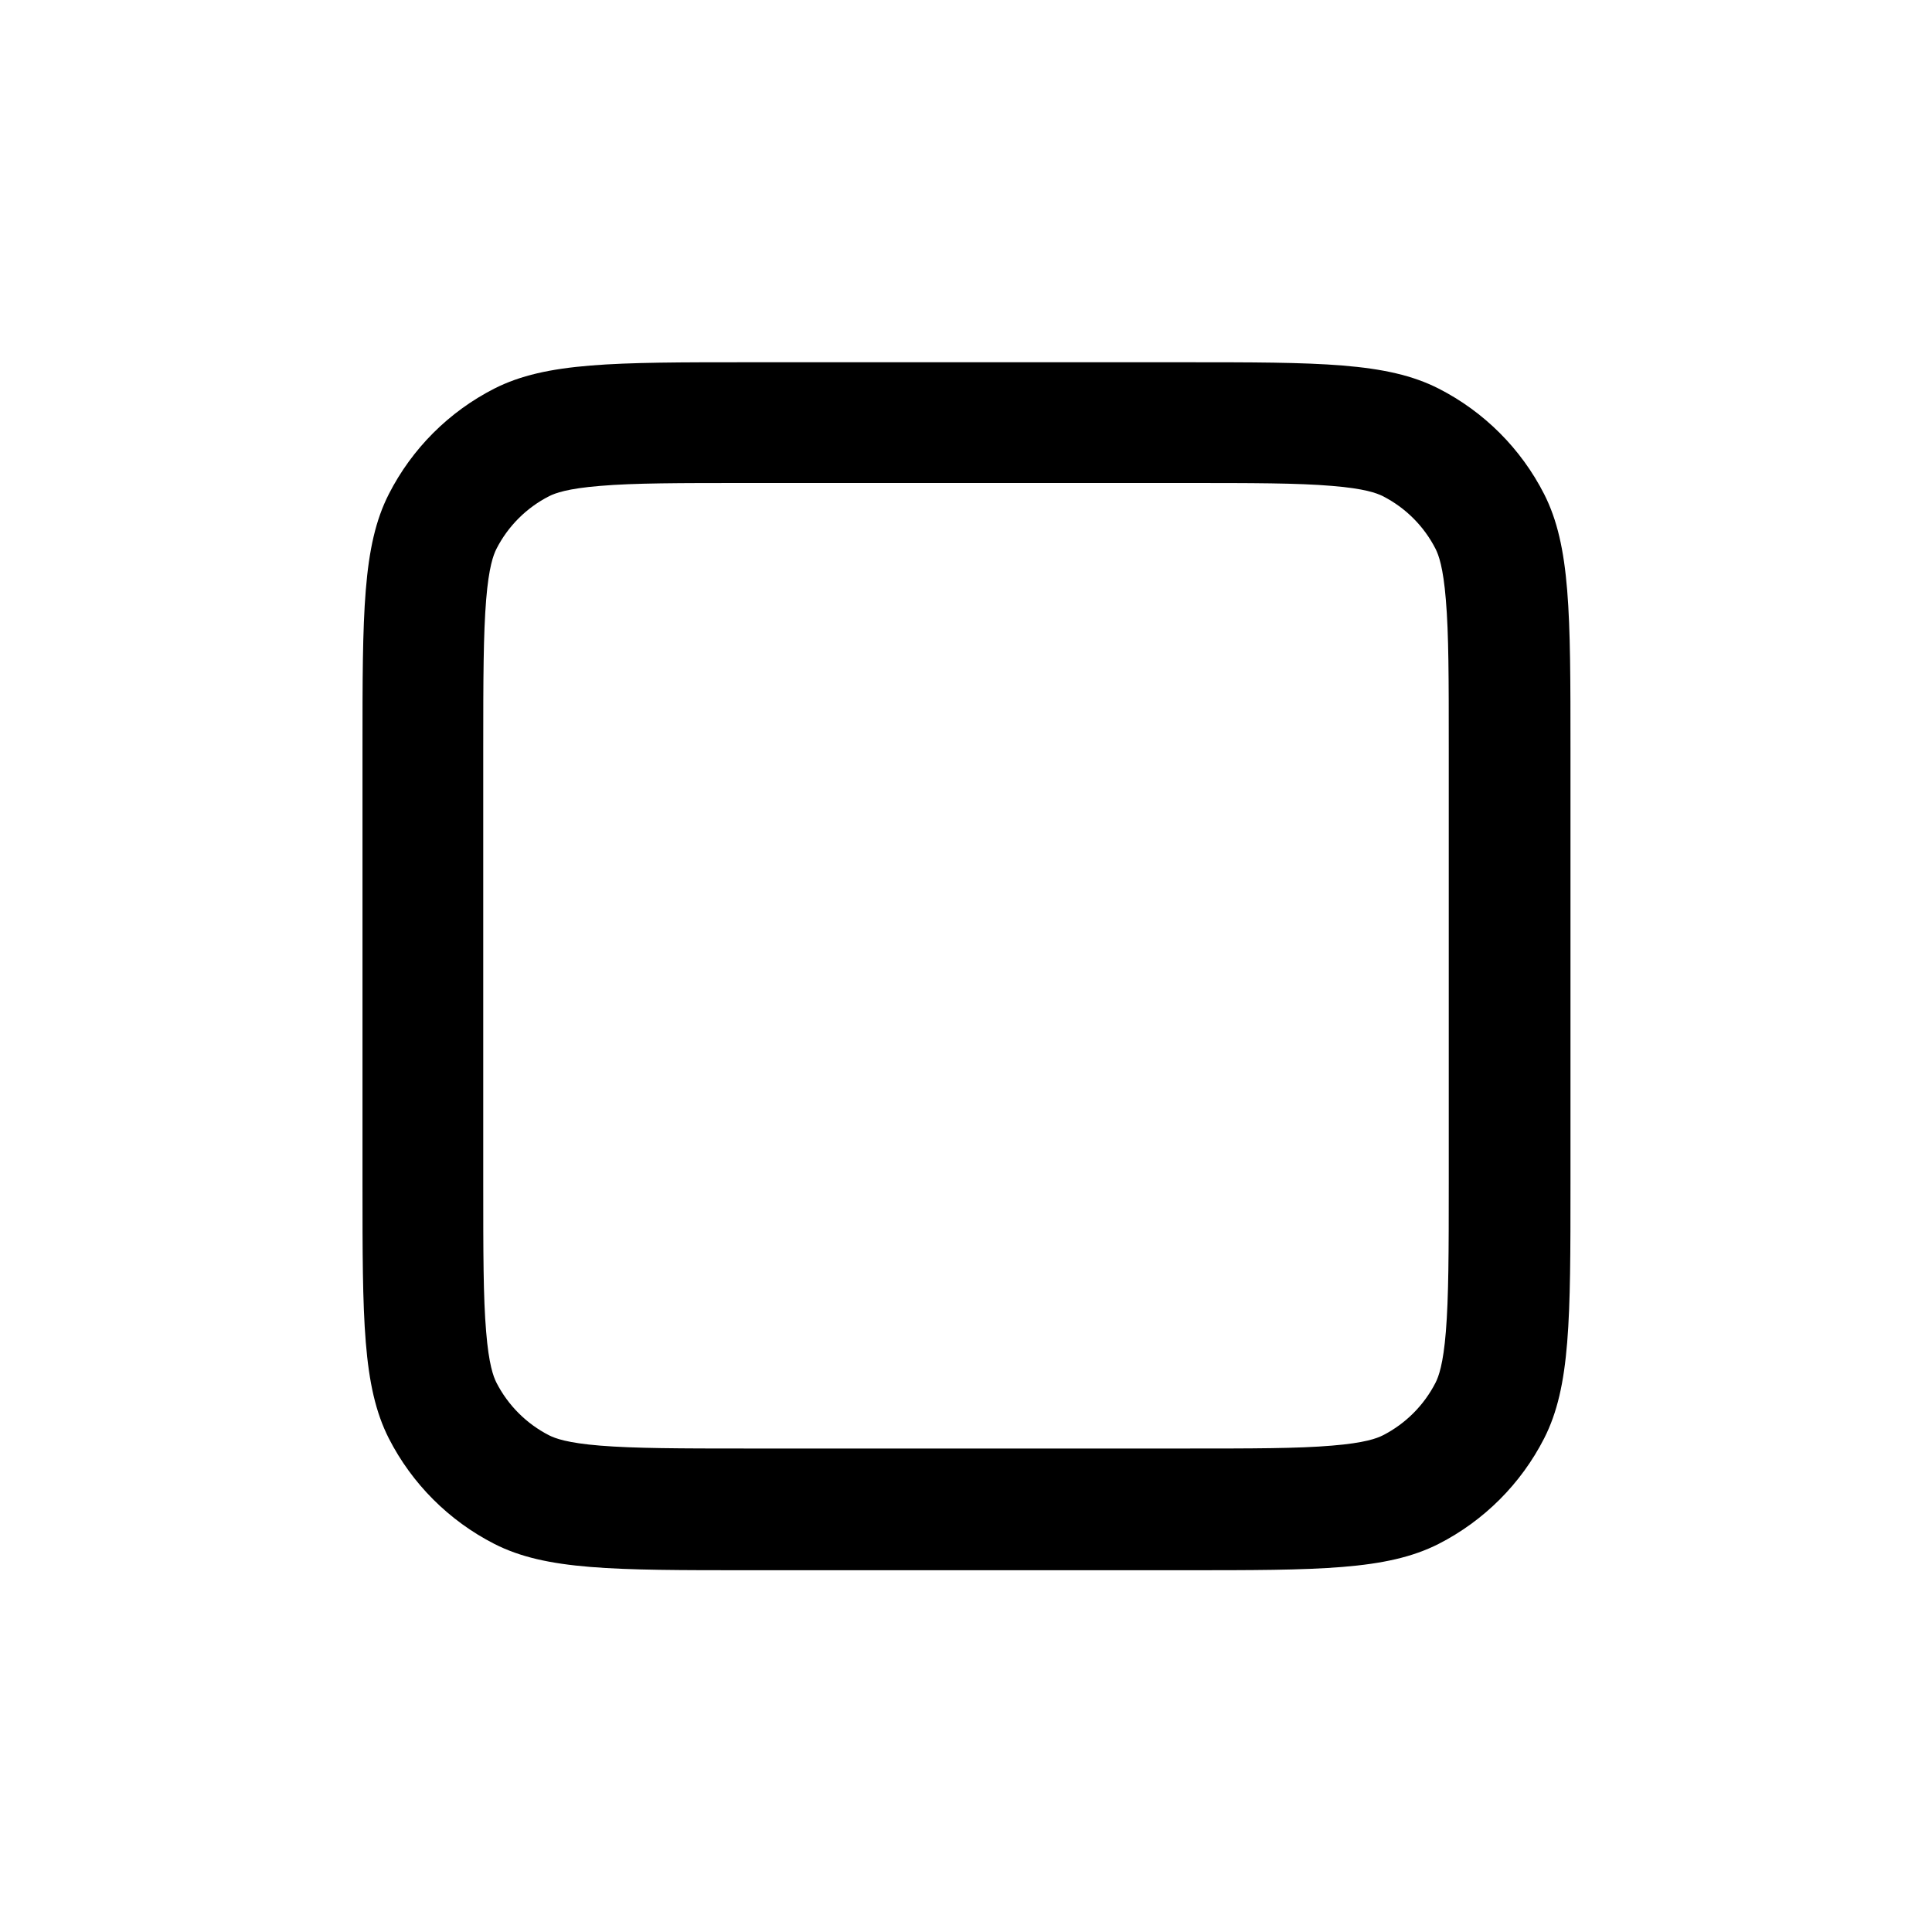
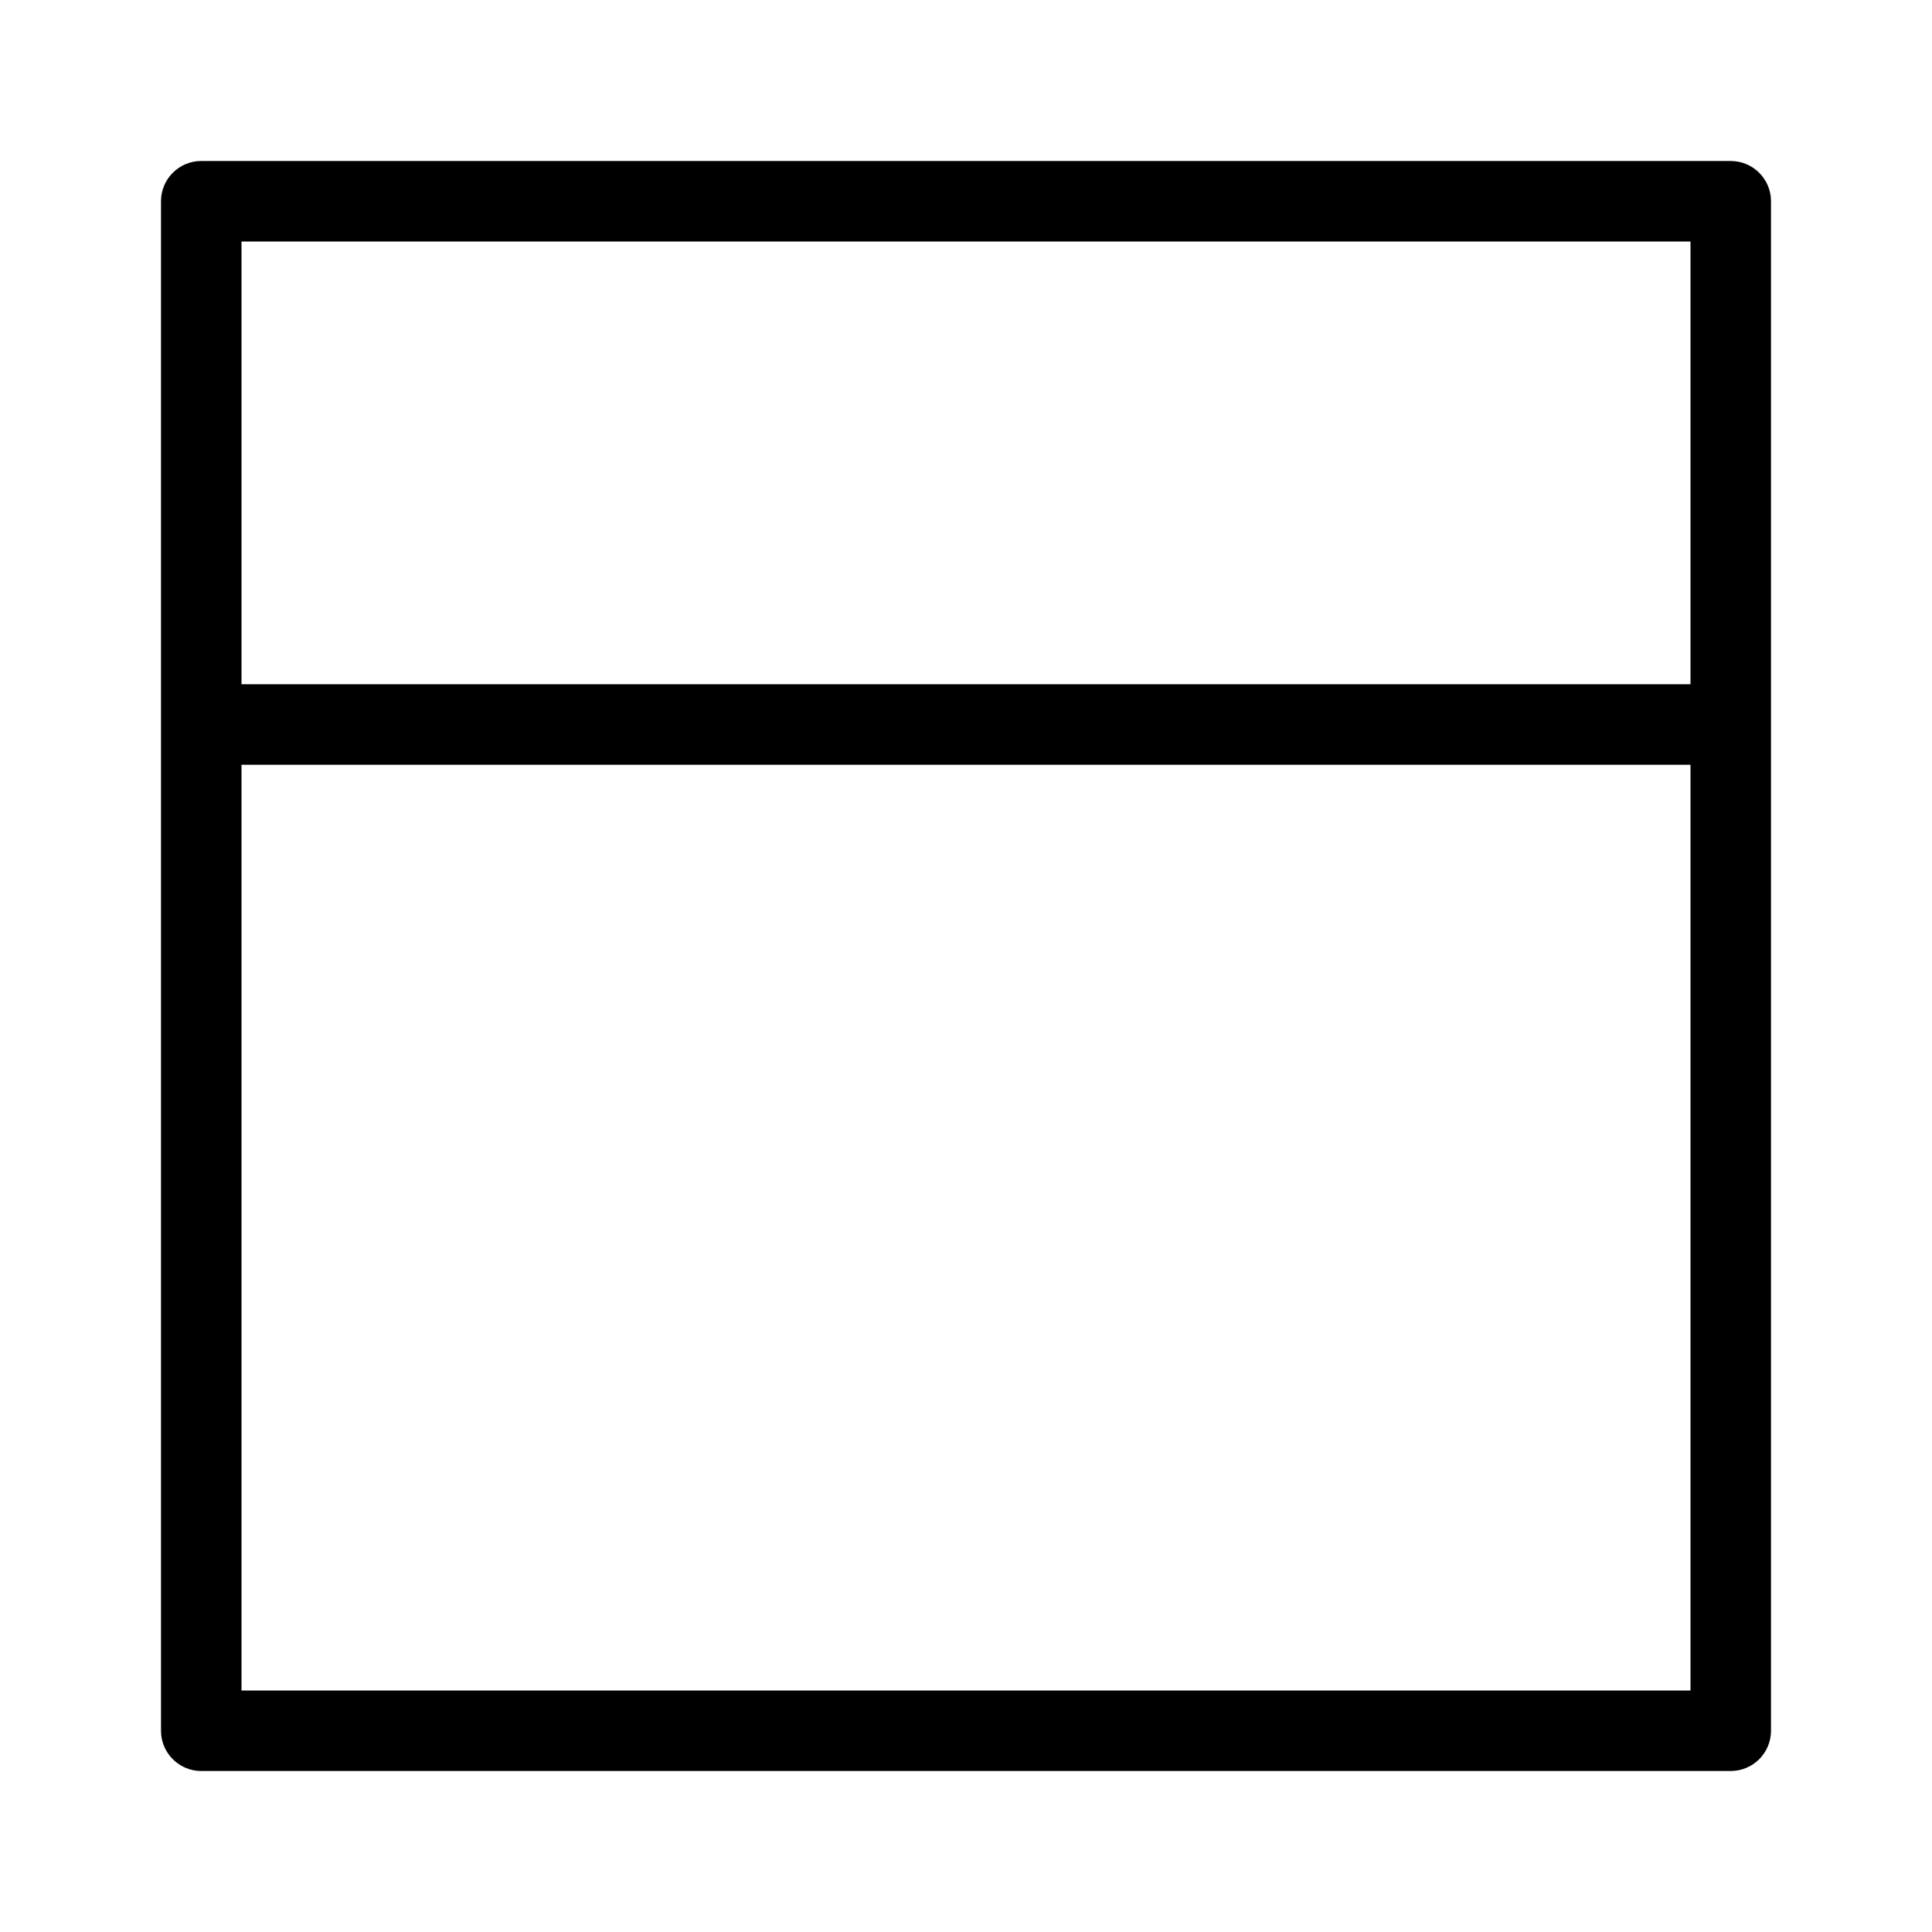
- <svg xmlns="http://www.w3.org/2000/svg" aria-hidden="true" role="img" style="color: rgb(0, 0, 0);" width="64" height="64" viewBox="0 0 16 16">
-   <path fill="currentColor" fill-rule="evenodd" d="M9.8 4H6.2c-.577 0-.949 0-1.23.024c-.272.022-.372.06-.422.085a1 1 0 0 0-.437.437c-.025.05-.063.15-.085.422c-.023.283-.024.656-.024 1.23v3.6c0 .577 0 .949.024 1.23c.022.272.06.372.085.422c.096.188.249.341.437.437c.05.025.15.063.422.085c.283.023.656.024 1.23.024h3.6c.577 0 .949 0 1.23-.024c.272-.022.372-.06.422-.085c.188-.096.341-.249.437-.437c.025-.05.063-.15.085-.422c.023-.283.024-.656.024-1.23v-3.6c0-.577 0-.949-.024-1.23c-.022-.272-.06-.372-.085-.422a1 1 0 0 0-.437-.437c-.05-.025-.15-.063-.422-.085C10.747 4 10.374 4 9.8 4m-6.58.092c-.218.428-.218.988-.218 2.11v3.6c0 1.12 0 1.68.218 2.11c.192.376.498.682.874.874c.428.218.988.218 2.11.218h3.6c1.12 0 1.68 0 2.11-.218c.376-.192.682-.498.874-.874c.218-.428.218-.988.218-2.11v-3.6c0-1.12 0-1.68-.218-2.11a2 2 0 0 0-.874-.874C11.486 3 10.926 3 9.804 3h-3.6c-1.12 0-1.68 0-2.11.218a2 2 0 0 0-.874.874" clip-rule="evenodd" />
+ <svg xmlns="http://www.w3.org/2000/svg" aria-hidden="true" role="img" style="color: rgb(0, 0, 0);" width="64" height="64" viewBox="0 0 24 24">
+   <path fill="currentColor" d="M21.5 2h-19a.5.5 0 0 0-.5.5v19a.5.5 0 0 0 .5.5h19a.5.5 0 0 0 .5-.5v-19a.5.5 0 0 0-.5-.5M21 21H3V9.5h18zm0-12.5H3V3h18z" />
</svg>
